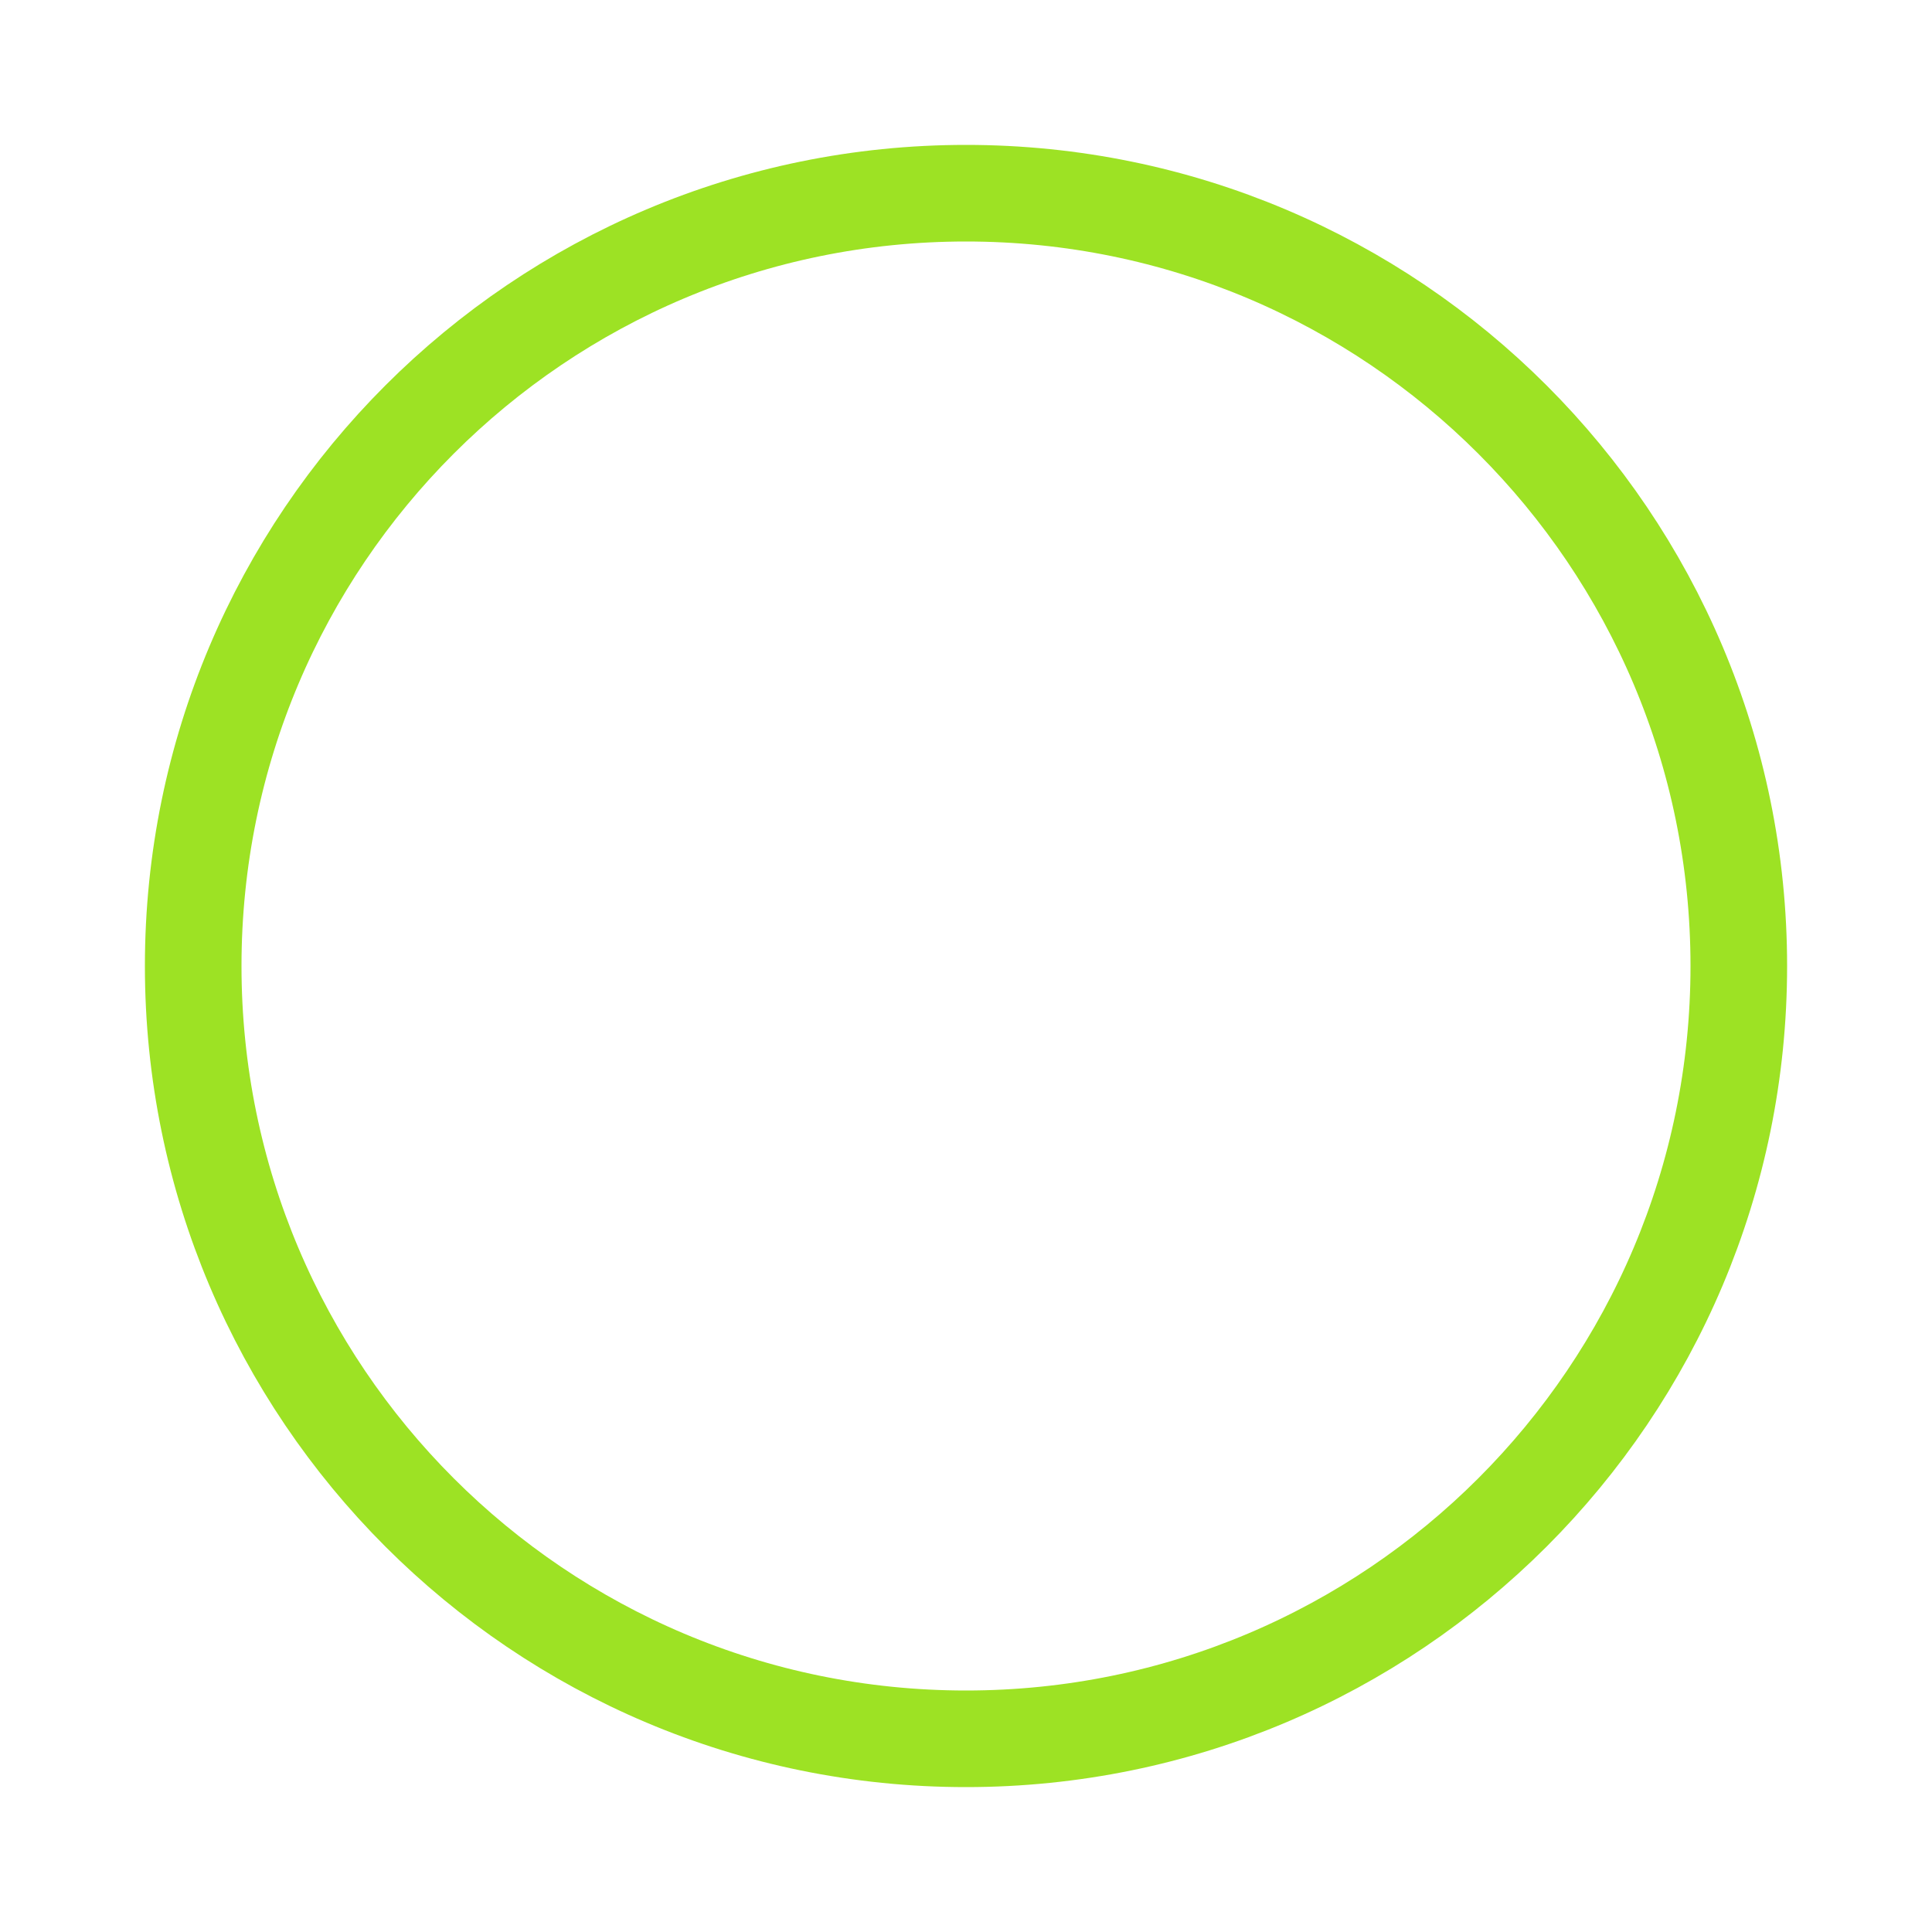
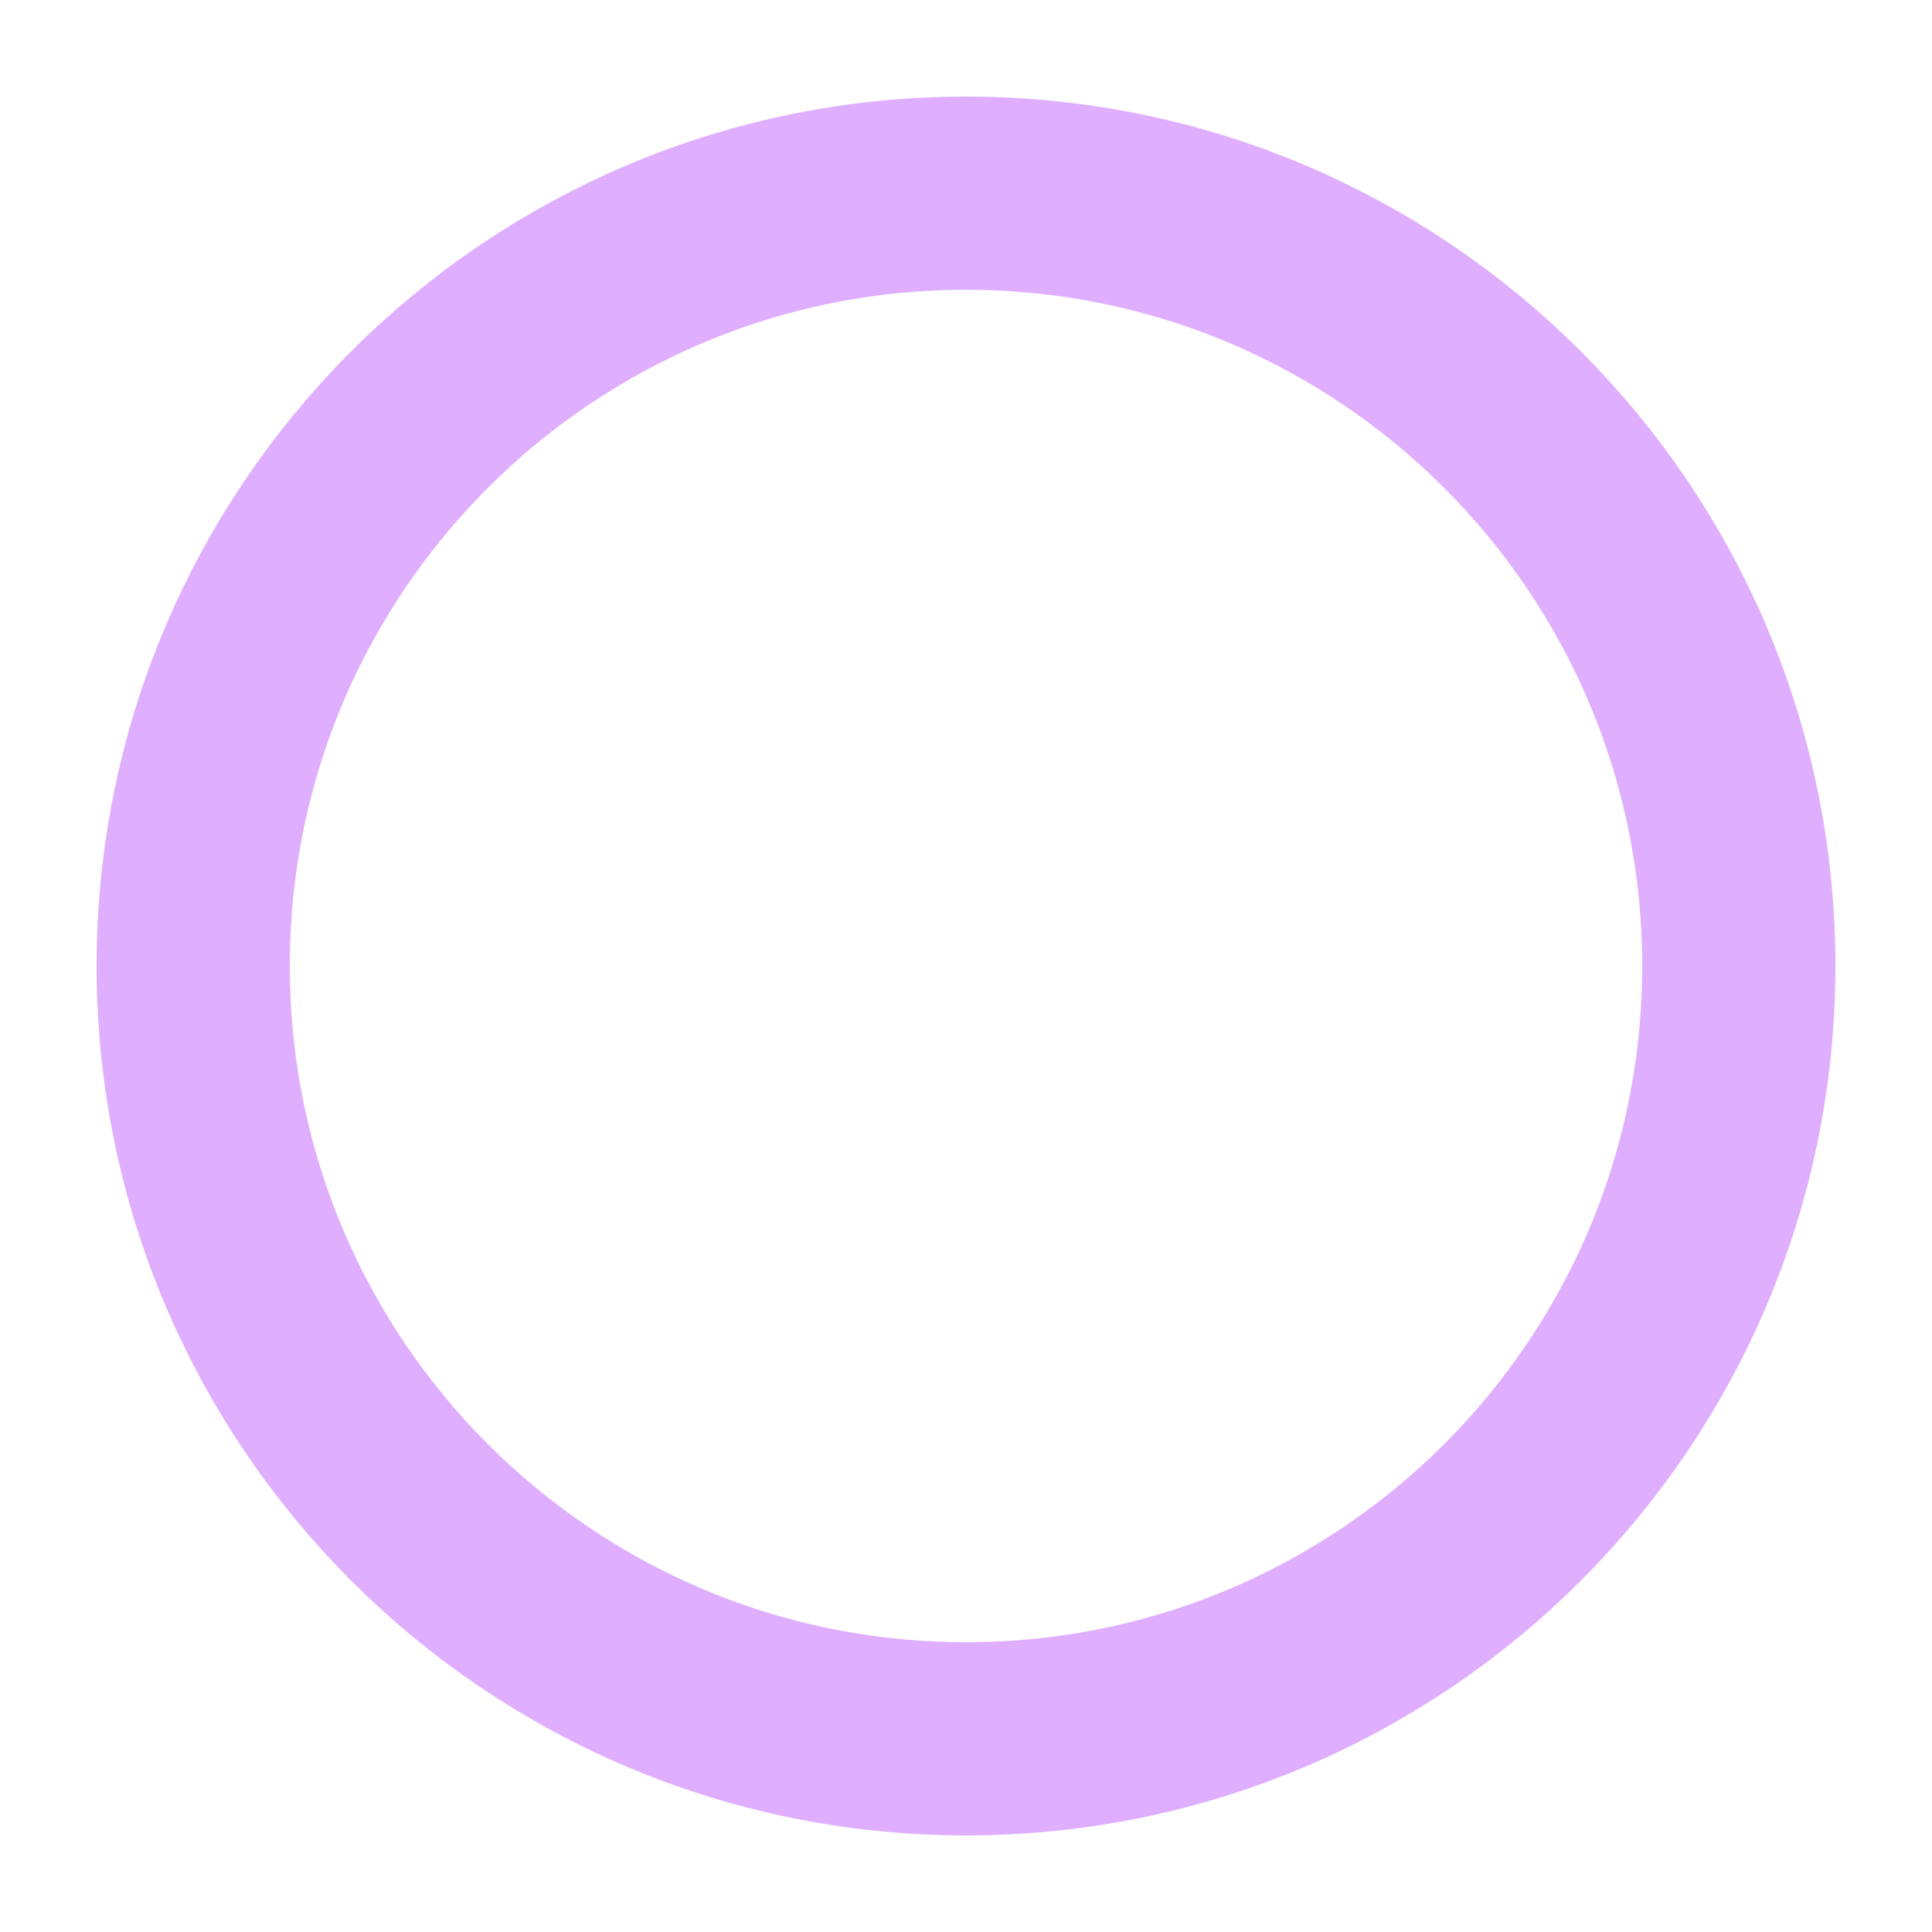
<svg xmlns="http://www.w3.org/2000/svg" width="120px" height="120px" viewBox="0 0 100 100" preserveAspectRatio="xMidYMid">
  <rect x="0" y="0" width="100" height="100" fill="none" class="bk" />
-   <circle cx="50" cy="50" r="40" stroke="#9de224" fill="none" stroke-width="5" stroke-linecap="butt">
-     <animate attributeName="stroke-dashoffset" dur="2s" repeatCount="indefinite" from="0" to="502" />
-     <animate attributeName="stroke-dasharray" dur="2s" repeatCount="indefinite" values="150.6 100.4;1 250;150.6 100.4" />
+   <circle cx="50" cy="50" r="40" stroke="#DFAEFF" fill="none" stroke-width="10" stroke-linecap="butt">
+     <animate attributeName="stroke-dashoffset" dur="1.5s" repeatCount="indefinite" from="0" to="-502" />
+     <animate attributeName="stroke-dasharray" dur="1.5s" repeatCount="indefinite" values="150.6 100.4;1 250;150.6 100.4" />
  </circle>
</svg>
